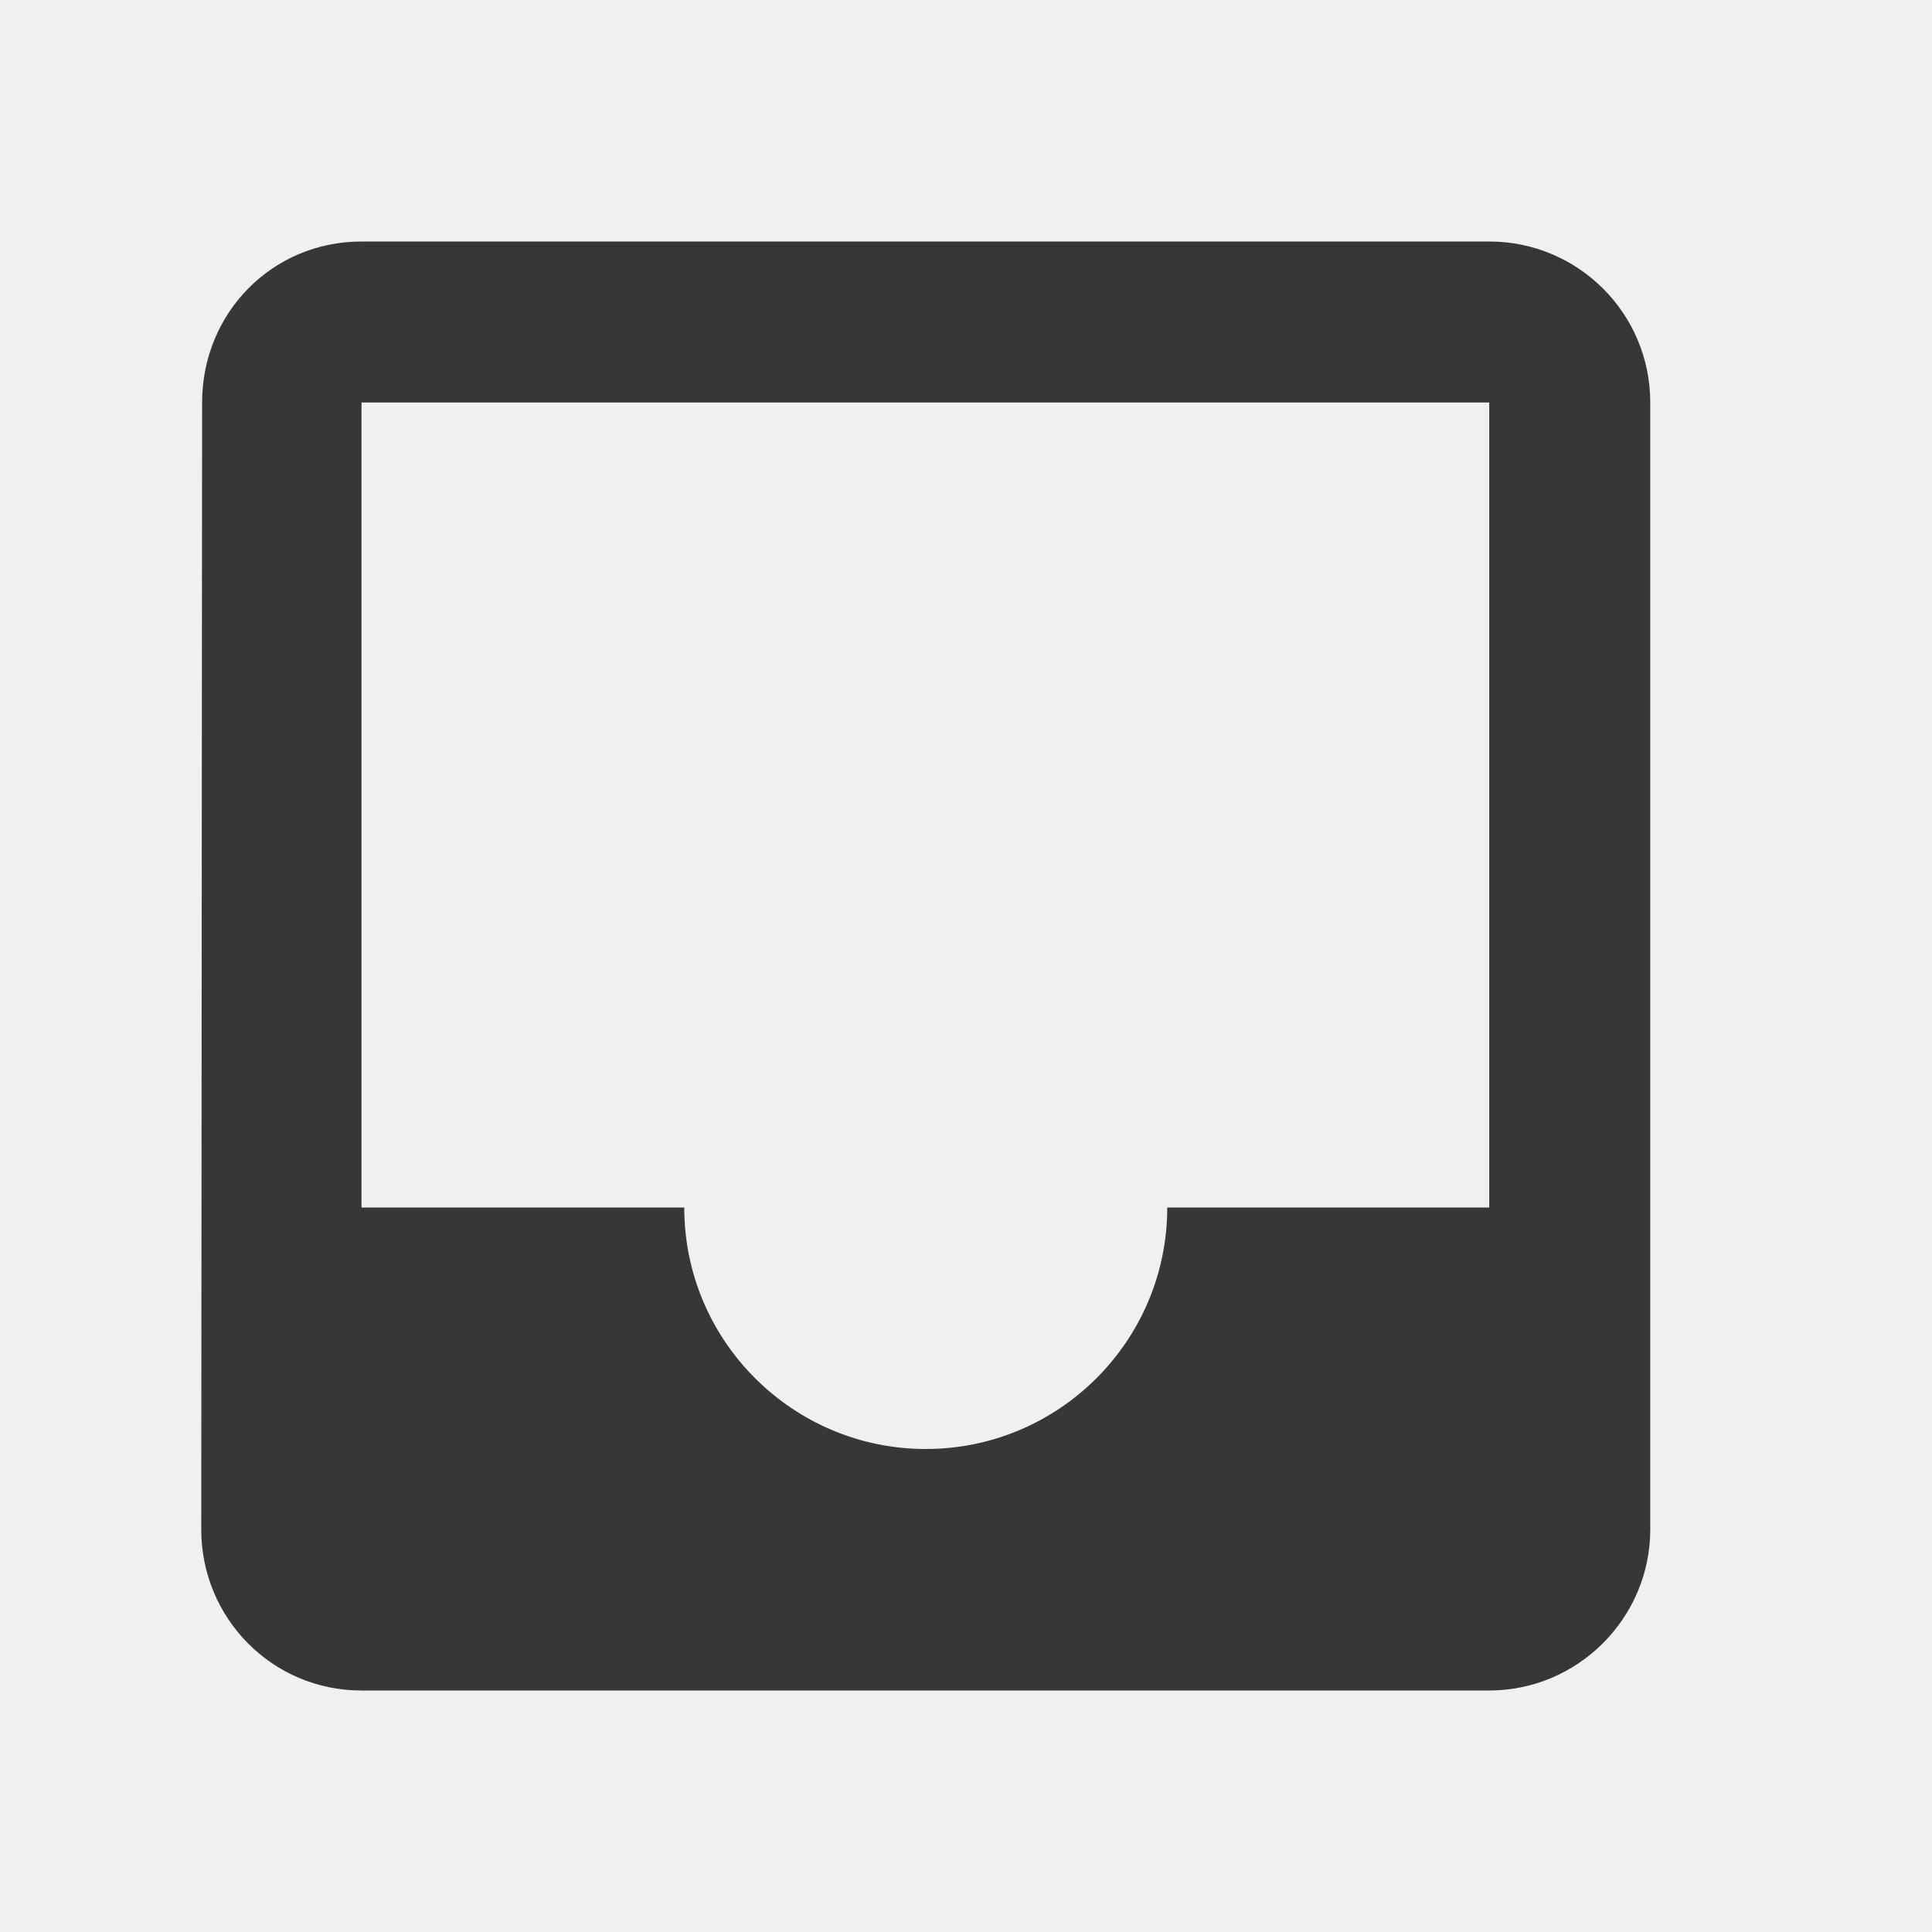
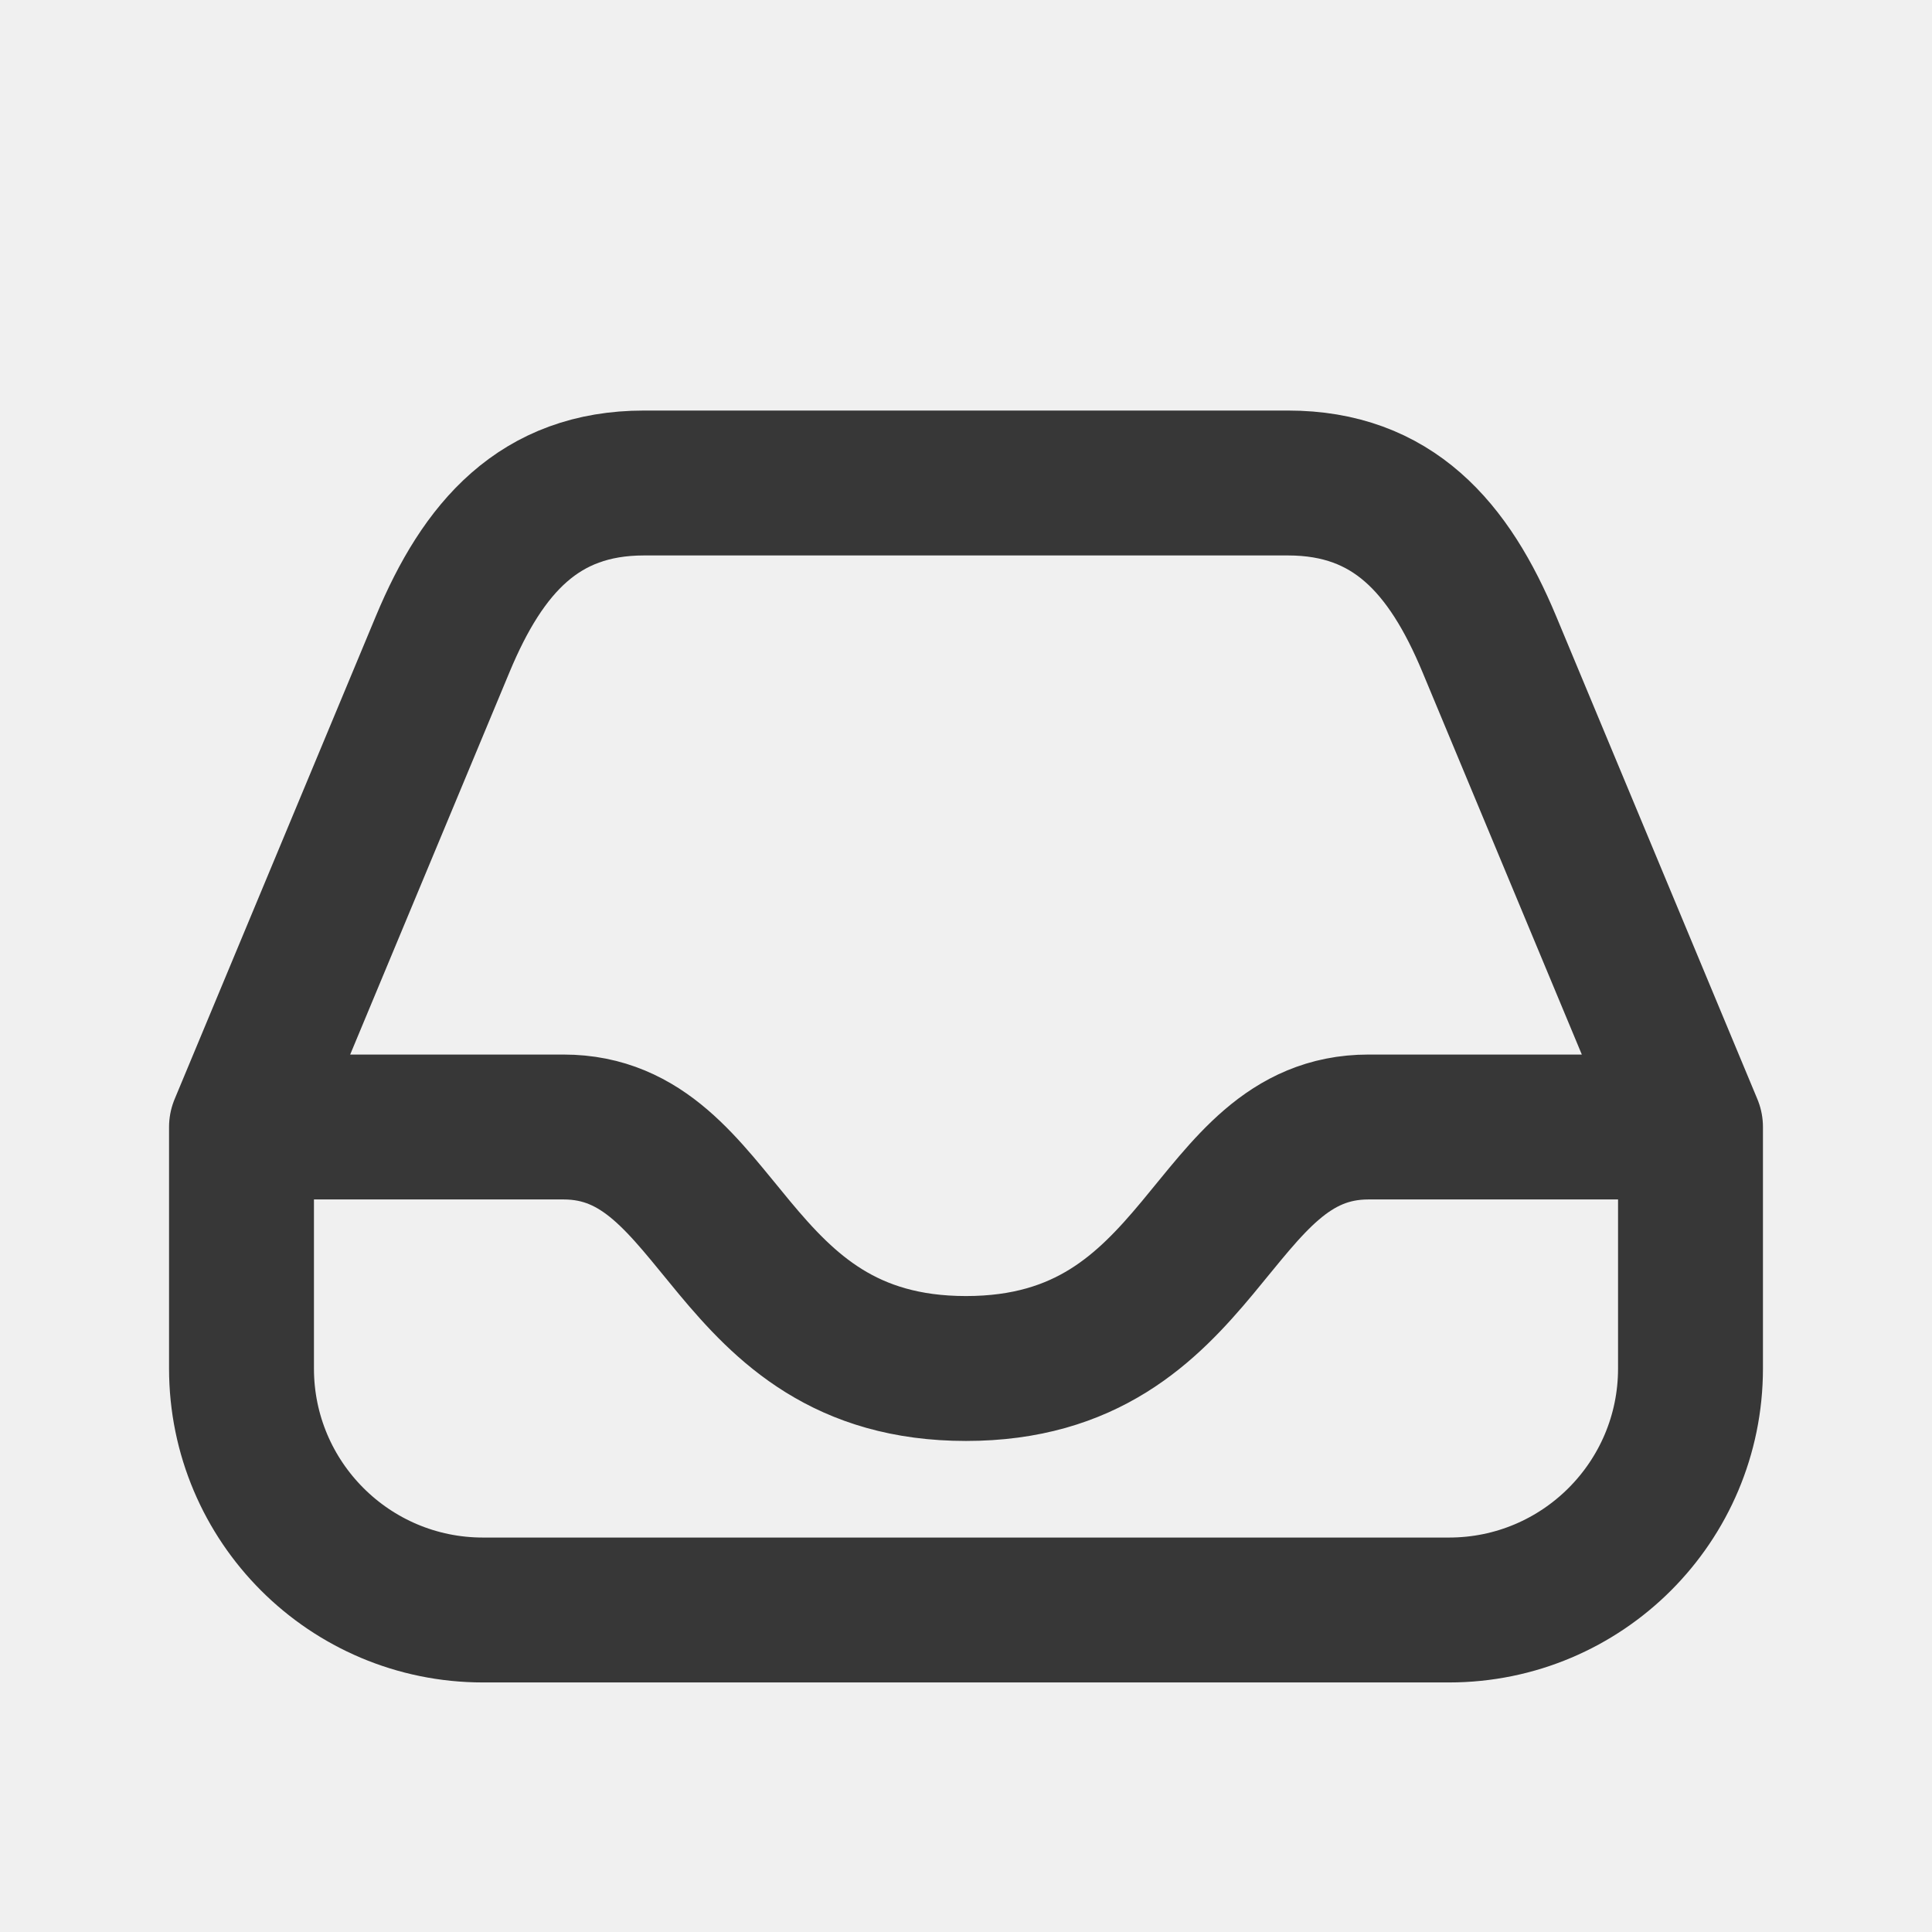
- <svg xmlns="http://www.w3.org/2000/svg" width="18" height="18" viewBox="0 0 18 18" fill="none">
-   <g clip-path="url(#clip0_194_110)">
-     <path d="M13.875 2.25H3.368C2.535 2.25 1.883 2.917 1.883 3.75L1.875 14.25C1.875 15.075 2.535 15.75 3.368 15.75H13.875C14.7 15.75 15.375 15.075 15.375 14.25V3.75C15.375 2.917 14.7 2.25 13.875 2.25ZM13.875 11.25H10.875C10.875 12.495 9.863 13.5 8.625 13.5C7.388 13.5 6.375 12.495 6.375 11.25H3.368V3.75H13.875V11.25Z" fill="#373737" />
-   </g>
-   <defs>
-     <clipPath id="clip0_194_110">
-       <rect width="18" height="18" fill="white" />
-     </clipPath>
-   </defs>
+ <svg xmlns="http://www.w3.org/2000/svg" width="18" height="18" viewBox="0 0 24 24" fill="none">
+   <path d="M8 6h8c1.3 0 2 .8 2.5 2L21 14v3a3 3 0 0 1-3 3H6a3 3 0 0 1-3-3v-3l2.5-6C6 6.8 6.7 6 8 6Z M3 14h4c2 0 2 3 5 3s3-3 5-3h4" stroke="#373737" stroke-width="1.8" stroke-linecap="round" stroke-linejoin="round" />
</svg>
